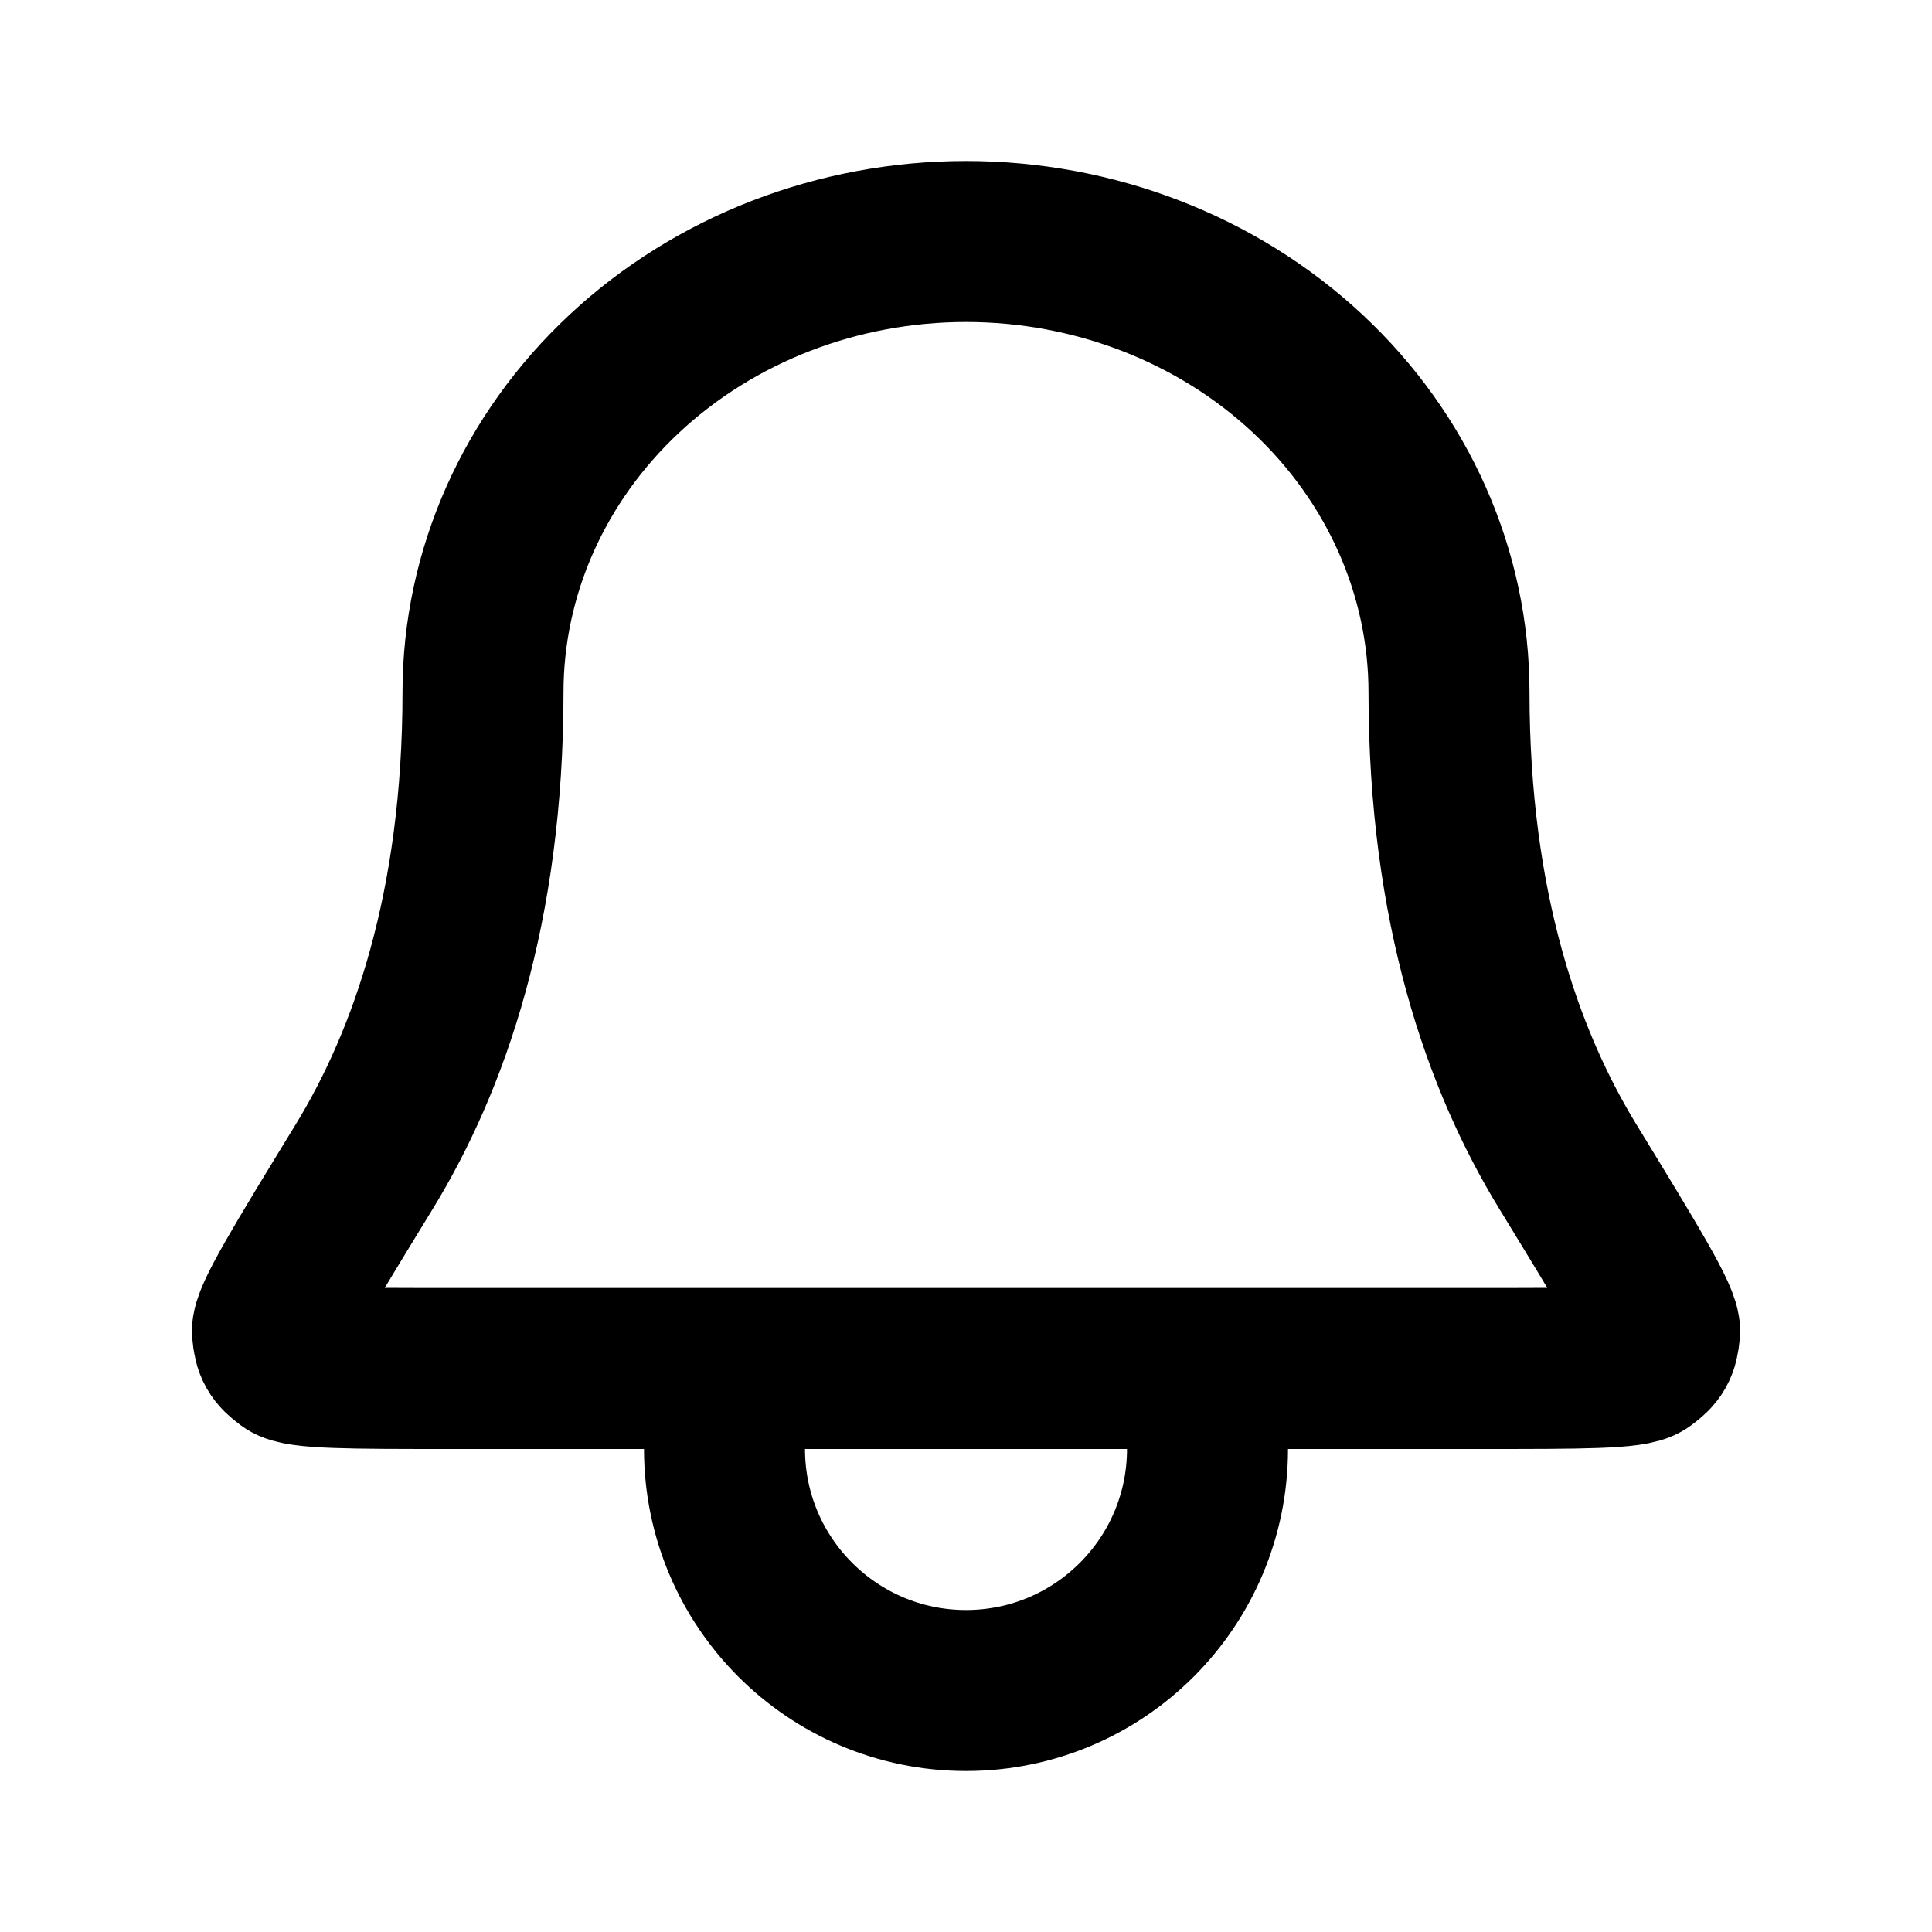
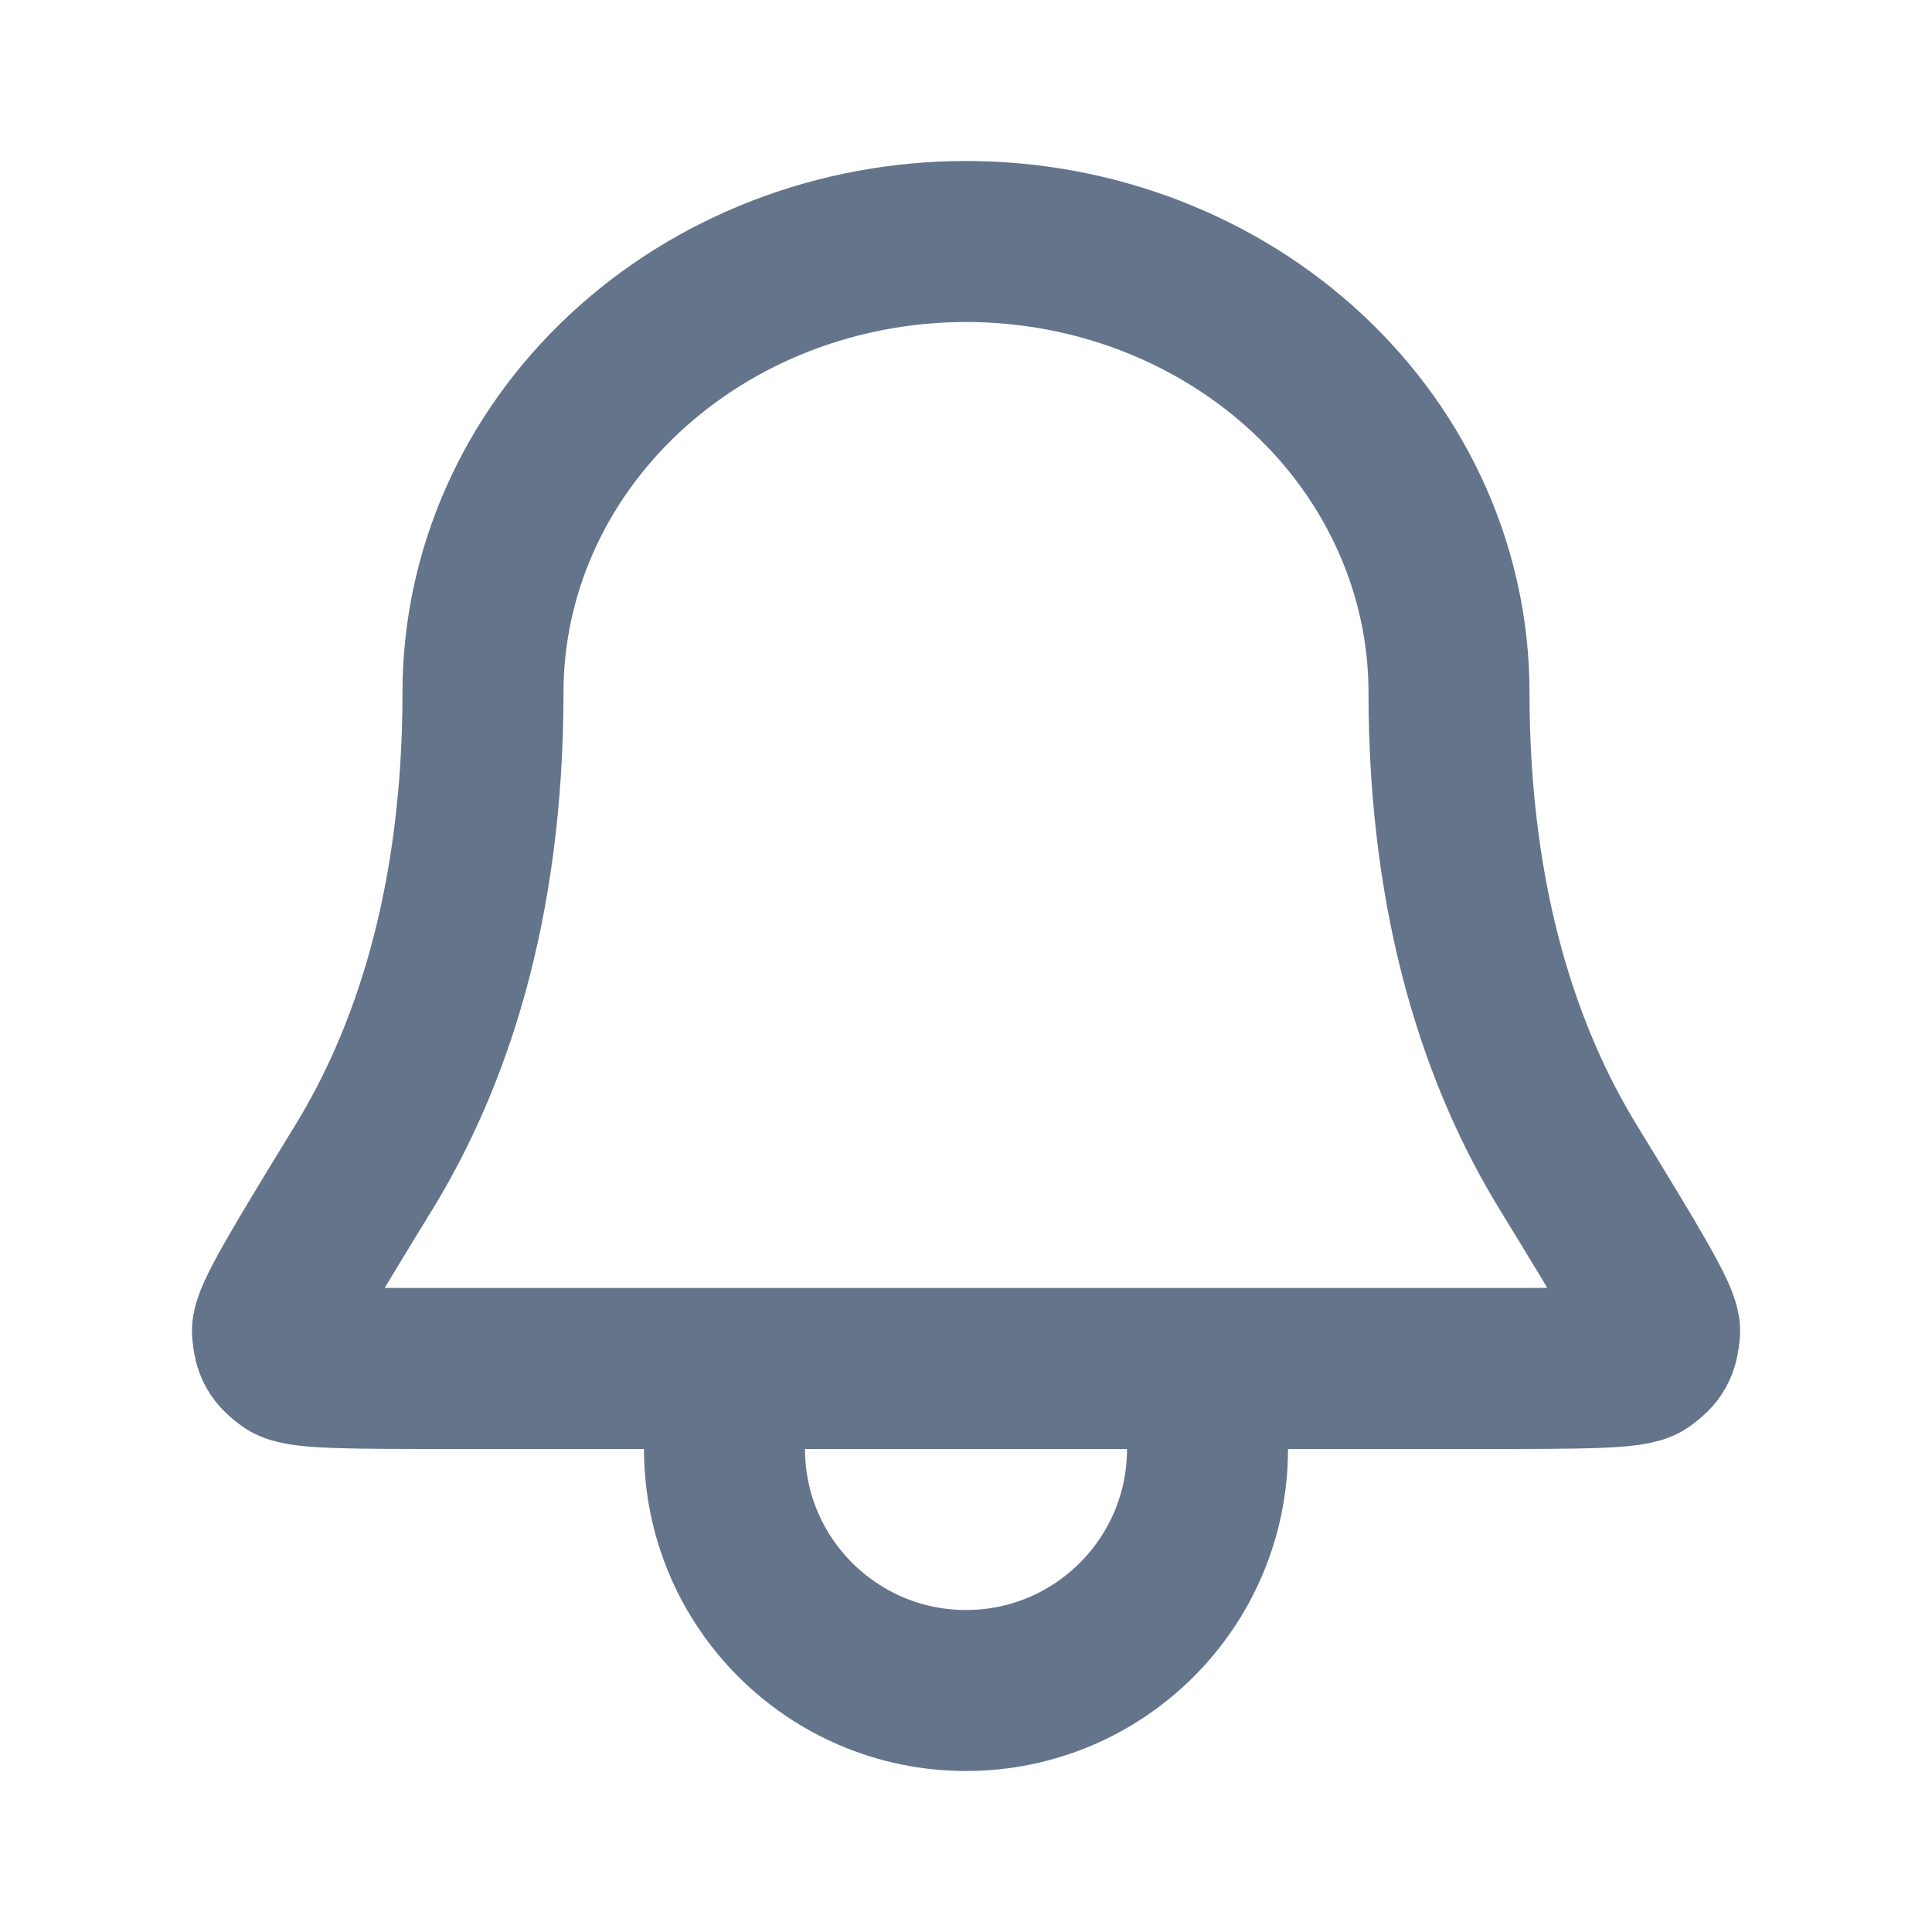
<svg xmlns="http://www.w3.org/2000/svg" width="800px" height="800px" viewBox="0 0 24 24" fill="none">
-   <path d="M9.002 17H5.606C4.348 17 3.719 17 3.586 16.902C3.438 16.793 3.401 16.728 3.385 16.544C3.371 16.38 3.756 15.749 4.528 14.487C5.324 13.184 6 11.286 6 8.6C6 7.115 6.632 5.69 7.758 4.64C8.883 3.59 10.409 3 12 3C13.592 3 15.118 3.59 16.243 4.64C17.368 5.69 18 7.115 18 8.6C18 11.286 18.677 13.184 19.473 14.487C20.244 15.749 20.63 16.38 20.616 16.544C20.599 16.728 20.563 16.793 20.414 16.902C20.282 17 19.653 17 18.394 17H15M9.002 17L9 18C9 19.657 10.344 21 12 21C13.657 21 15 19.657 15 18V17M9.002 17H15" stroke="#000000" stroke-width="2" stroke-linecap="round" stroke-linejoin="round" />
+   <path d="M9.002 17H5.606C4.348 17 3.719 17 3.586 16.902C3.438 16.793 3.401 16.728 3.385 16.544C3.371 16.38 3.756 15.749 4.528 14.487C5.324 13.184 6 11.286 6 8.6C6 7.115 6.632 5.69 7.758 4.64C8.883 3.59 10.409 3 12 3C13.592 3 15.118 3.59 16.243 4.64C17.368 5.69 18 7.115 18 8.6C18 11.286 18.677 13.184 19.473 14.487C20.244 15.749 20.63 16.38 20.616 16.544C20.599 16.728 20.563 16.793 20.414 16.902C20.282 17 19.653 17 18.394 17H15M9.002 17L9 18C9 19.657 10.344 21 12 21C13.657 21 15 19.657 15 18V17M9.002 17H15" stroke="#64748b" stroke-width="2" stroke-linecap="round" stroke-linejoin="round" />
</svg>
